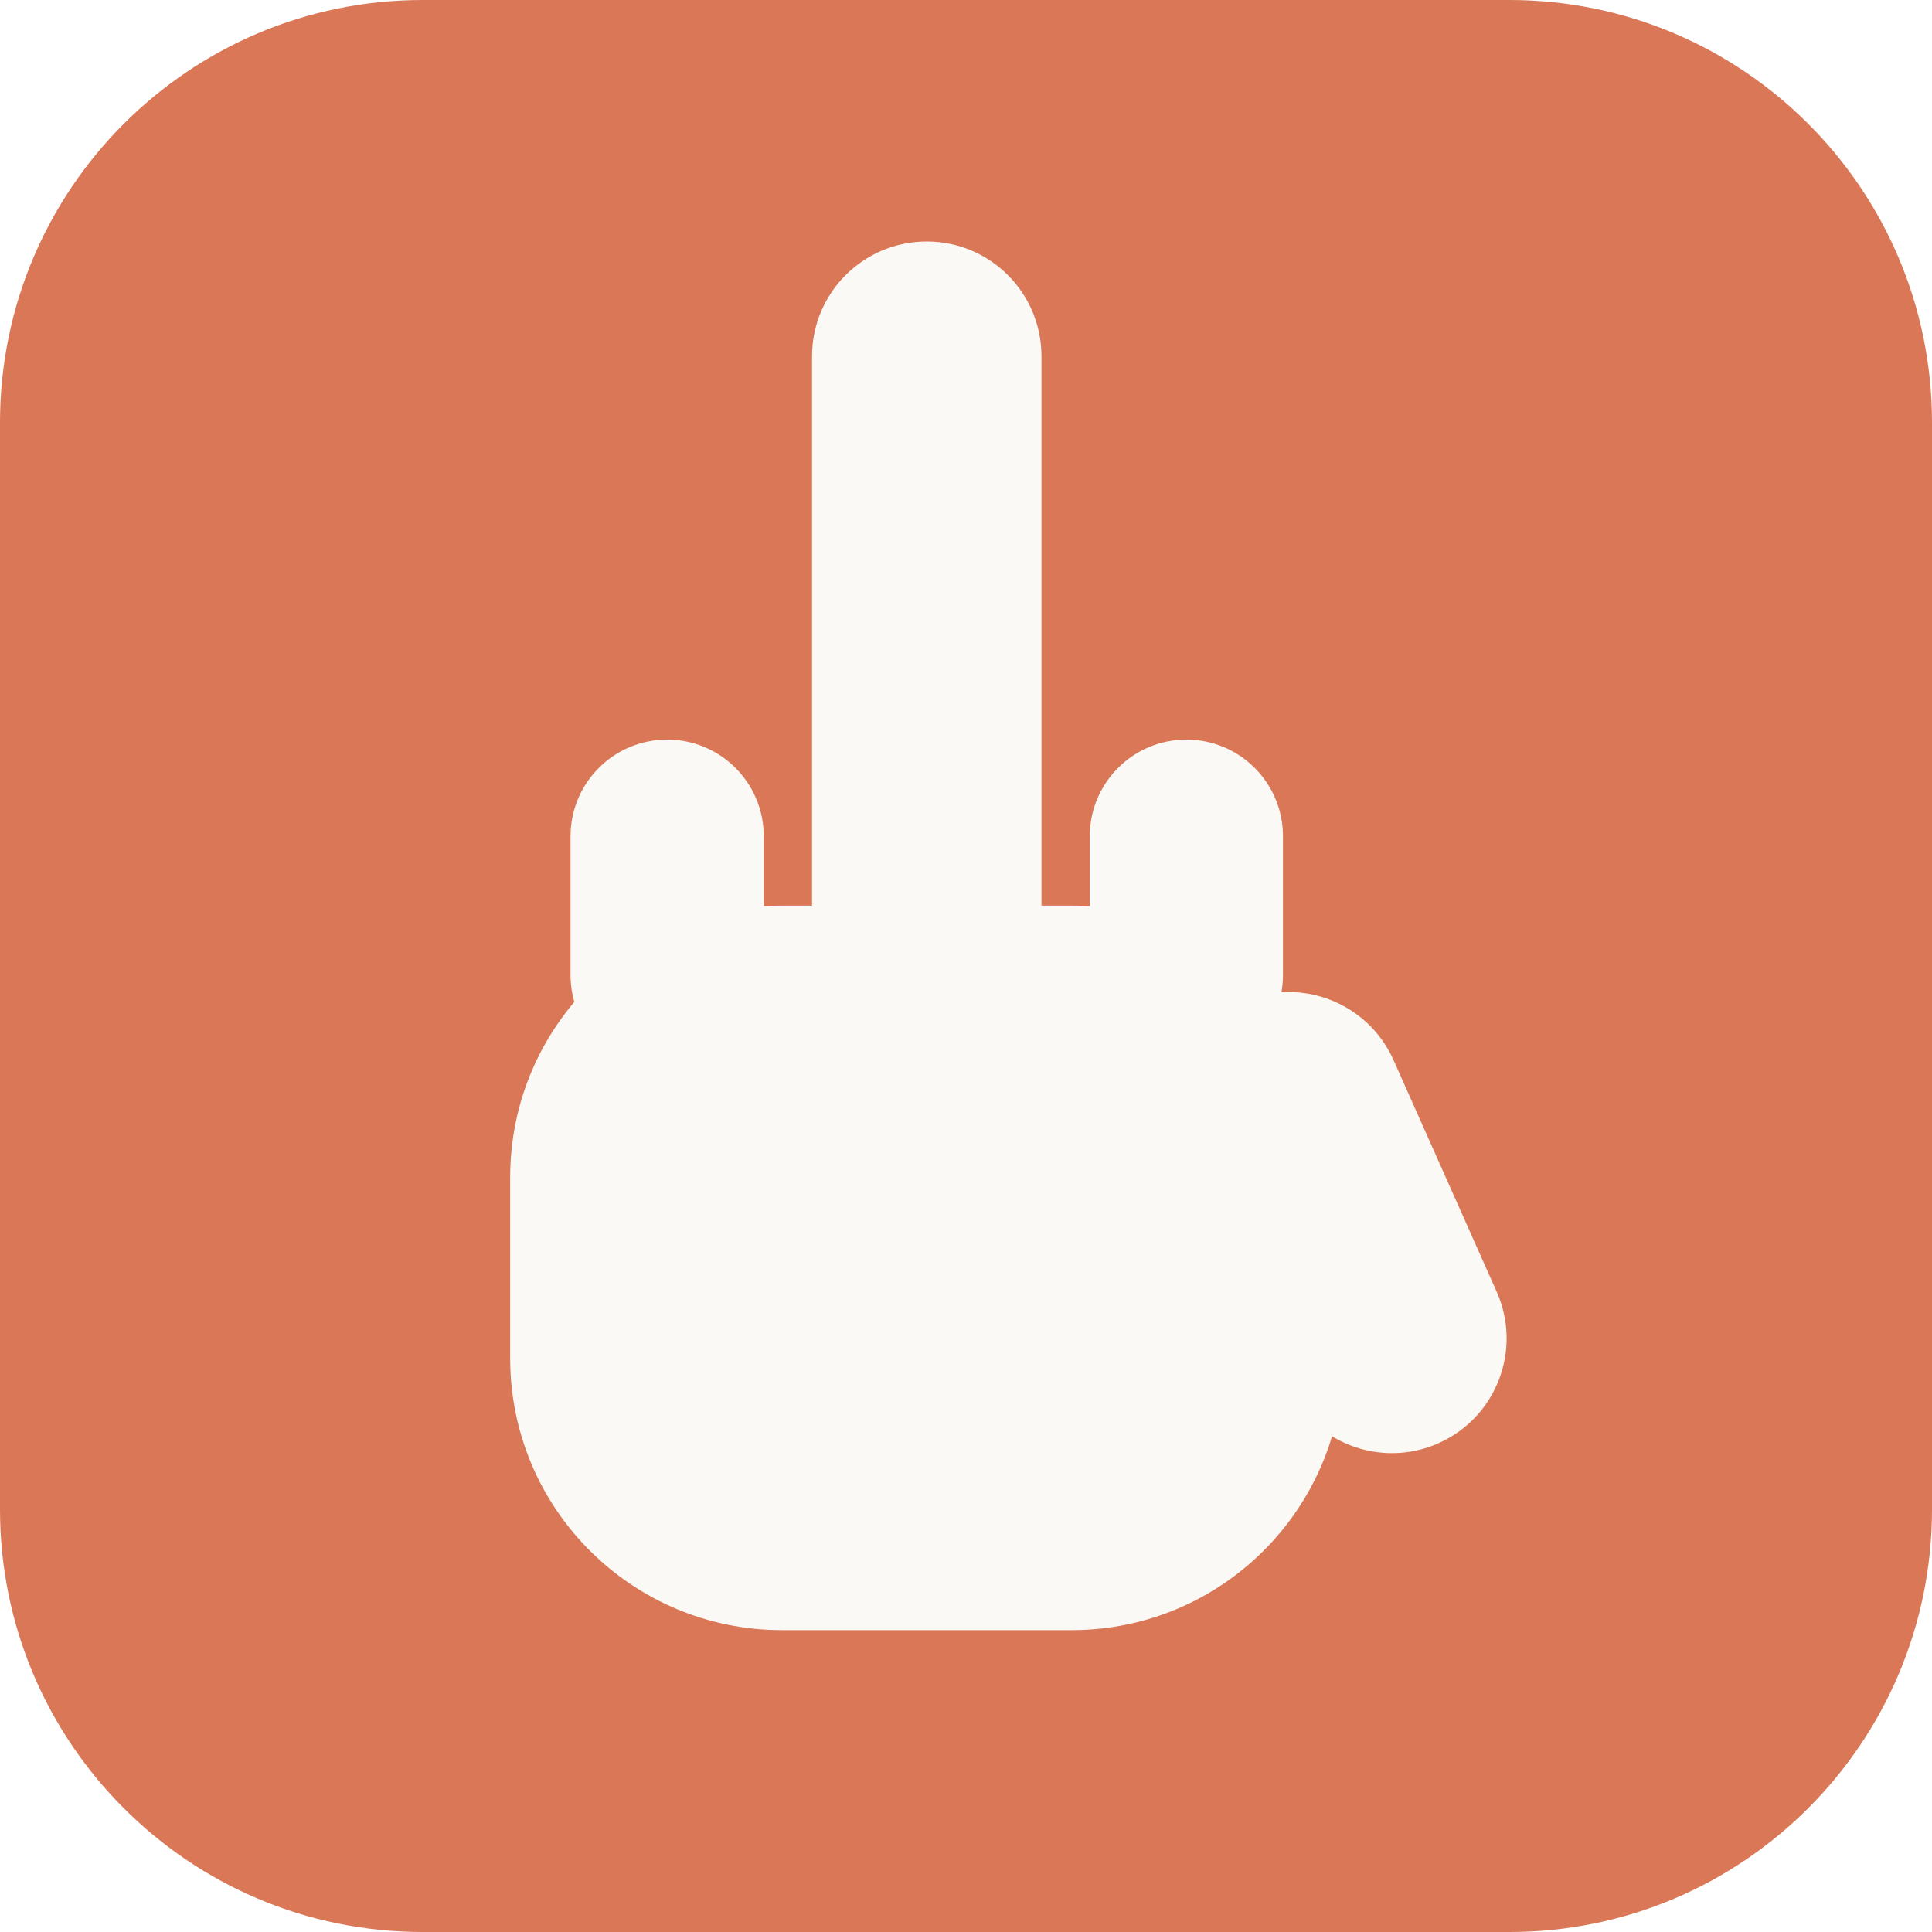
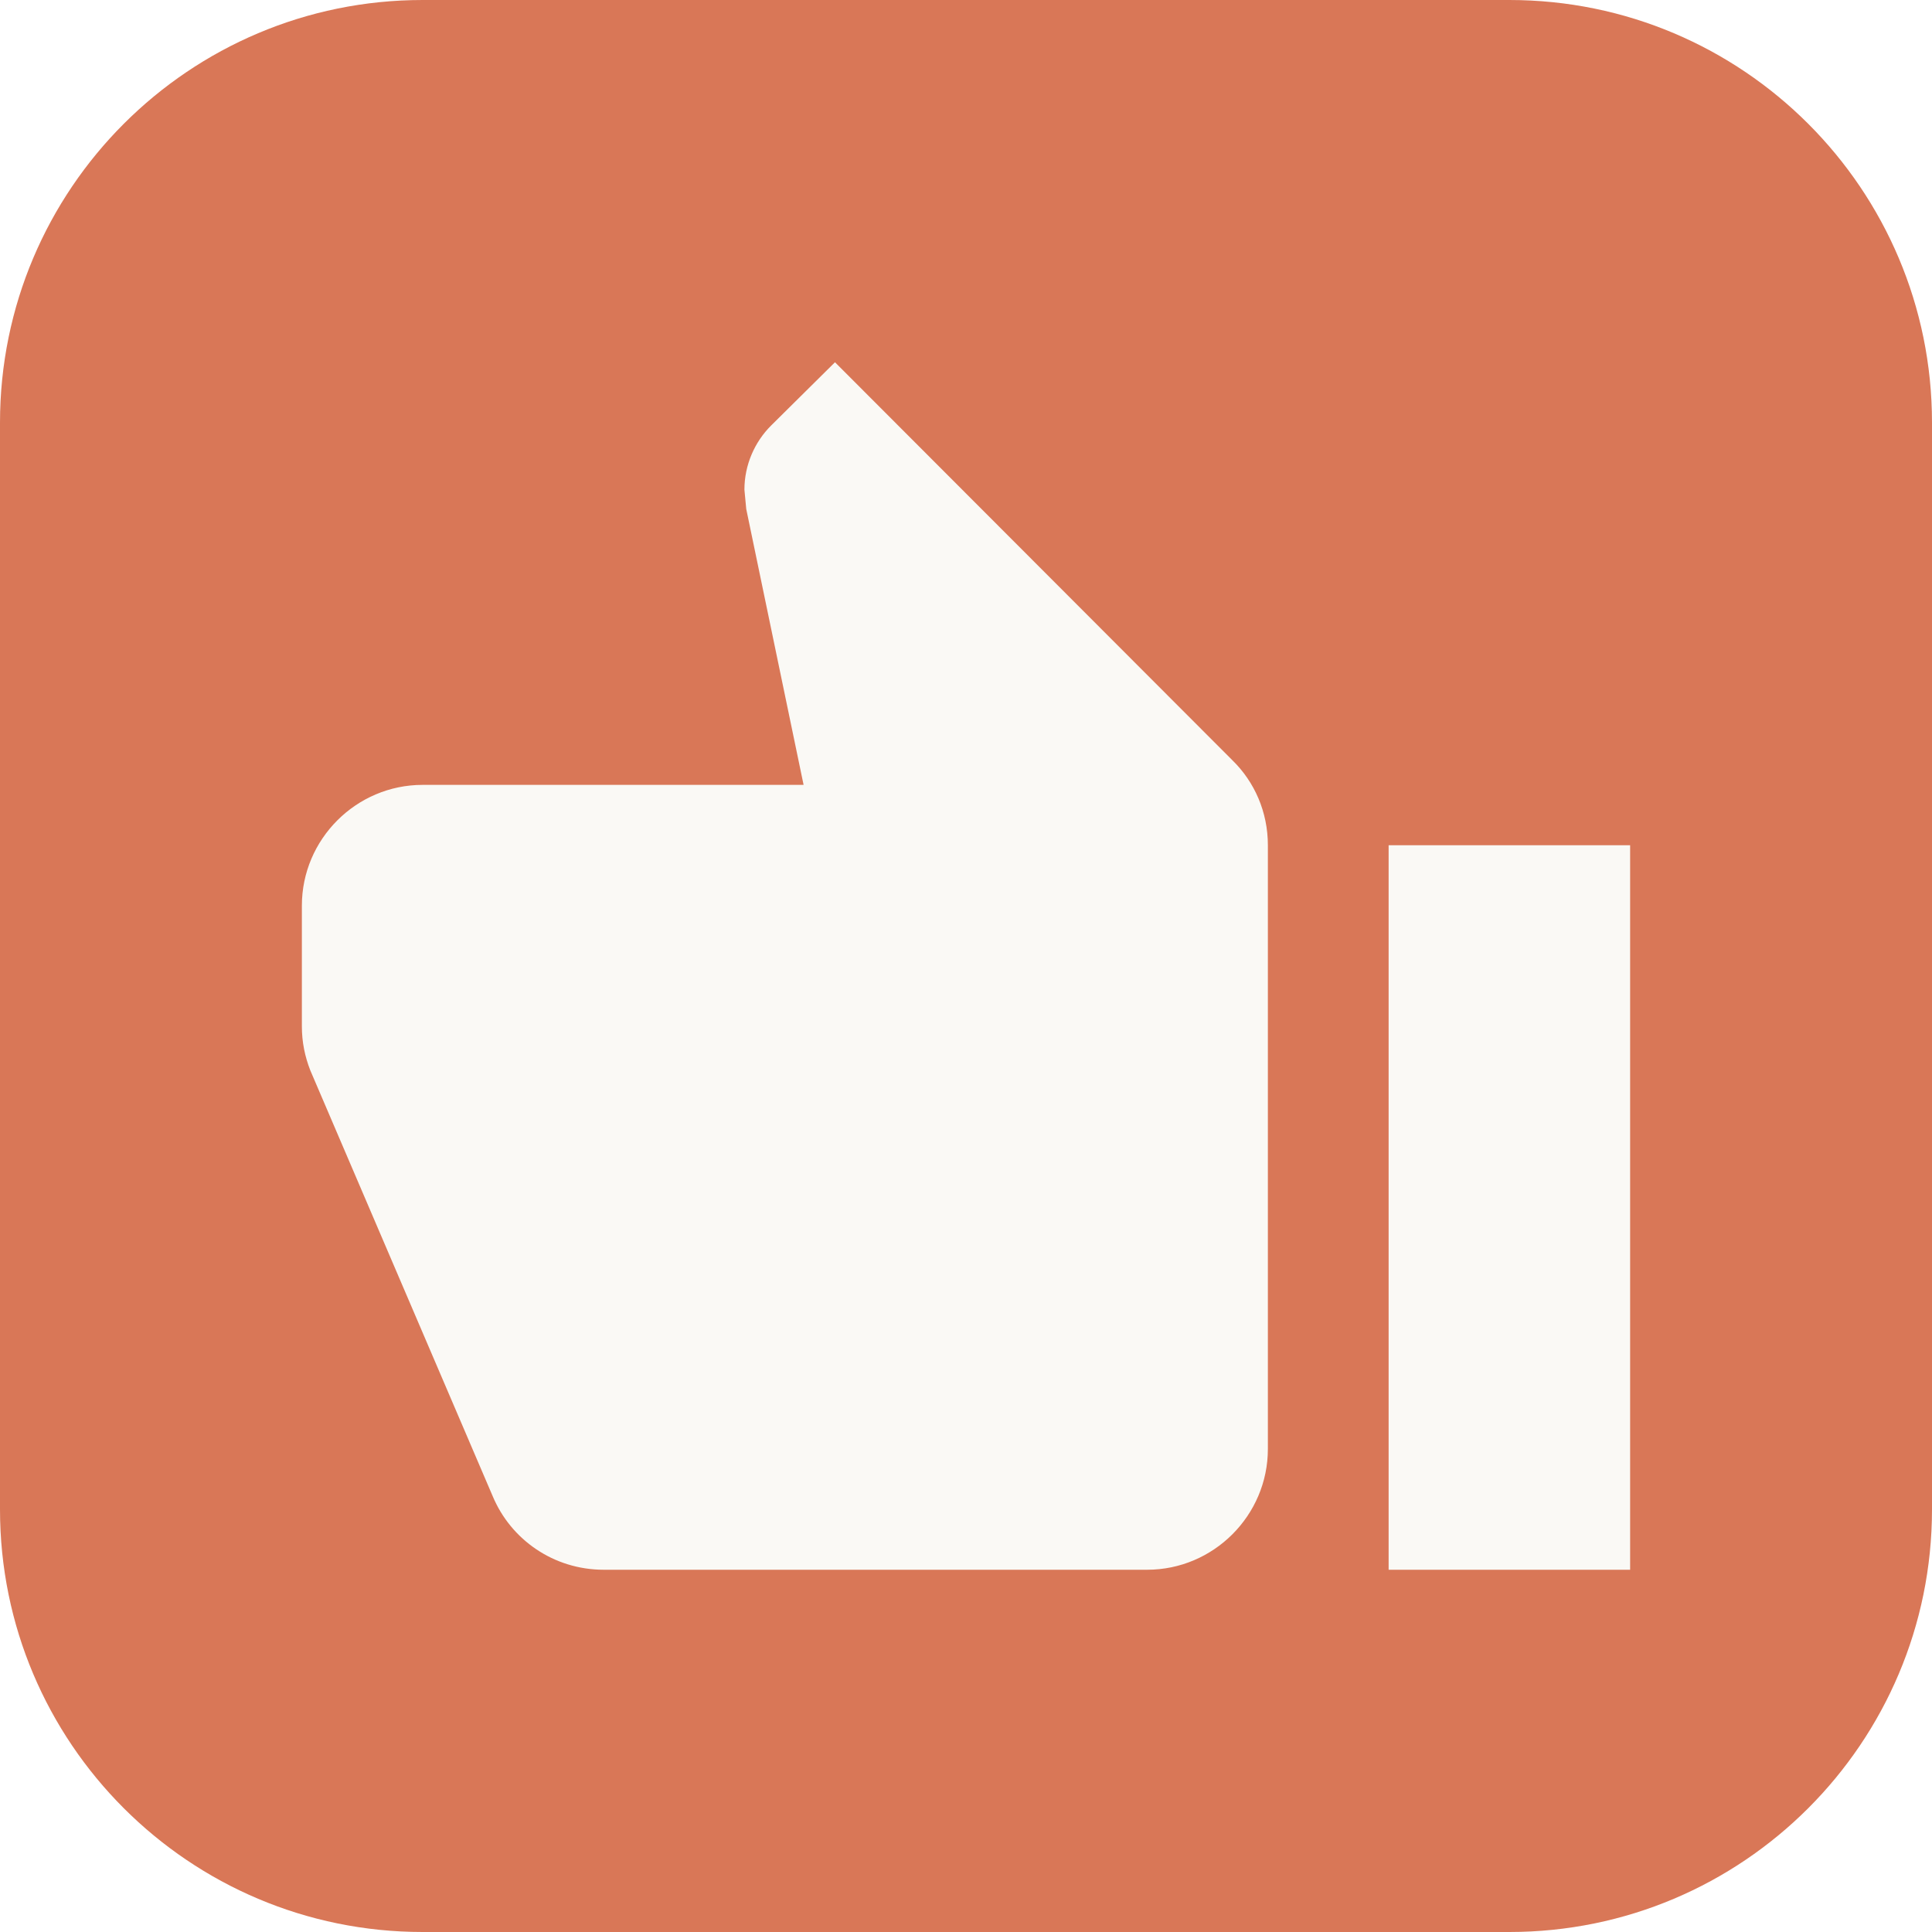
<svg xmlns="http://www.w3.org/2000/svg" viewBox="0 0 64 64" width="64" height="64">
  <rect width="64" height="64" rx="14" fill="#D97757" />
-   <g fill="#FAF9F5">
-     <rect x="26.9" y="8" width="7.6" height="29" rx="3.8" />
-     <rect x="18.9" y="24.5" width="6.4" height="11" rx="3.2" />
-     <rect x="36.1" y="24.5" width="6.4" height="11" rx="3.2" />
-     <rect x="16.9" y="30" width="27.6" height="24" rx="9" />
-     <rect x="40.6" y="32.5" width="7.6" height="16" rx="3.8" transform="rotate(-24 44.4 40.5)" />
+   <g fill="#FAF9F5" transform="translate(56 10) scale(-2 2)">
+     <path d="M1 21h4V9H1v12zm22-11c0-1.1-.9-2-2-2h-6.31l.95-4.57.03-.32c0-.41-.17-.79-.44-1.06L14.17 1 7.59 7.59C7.22 7.95 7 8.45 7 9v10c0 1.1.9 2 2 2h9c.83 0 1.54-.5 1.84-1.22l3.02-7.05c.09-.23.14-.47.14-.73v-2z" />
  </g>
</svg>
